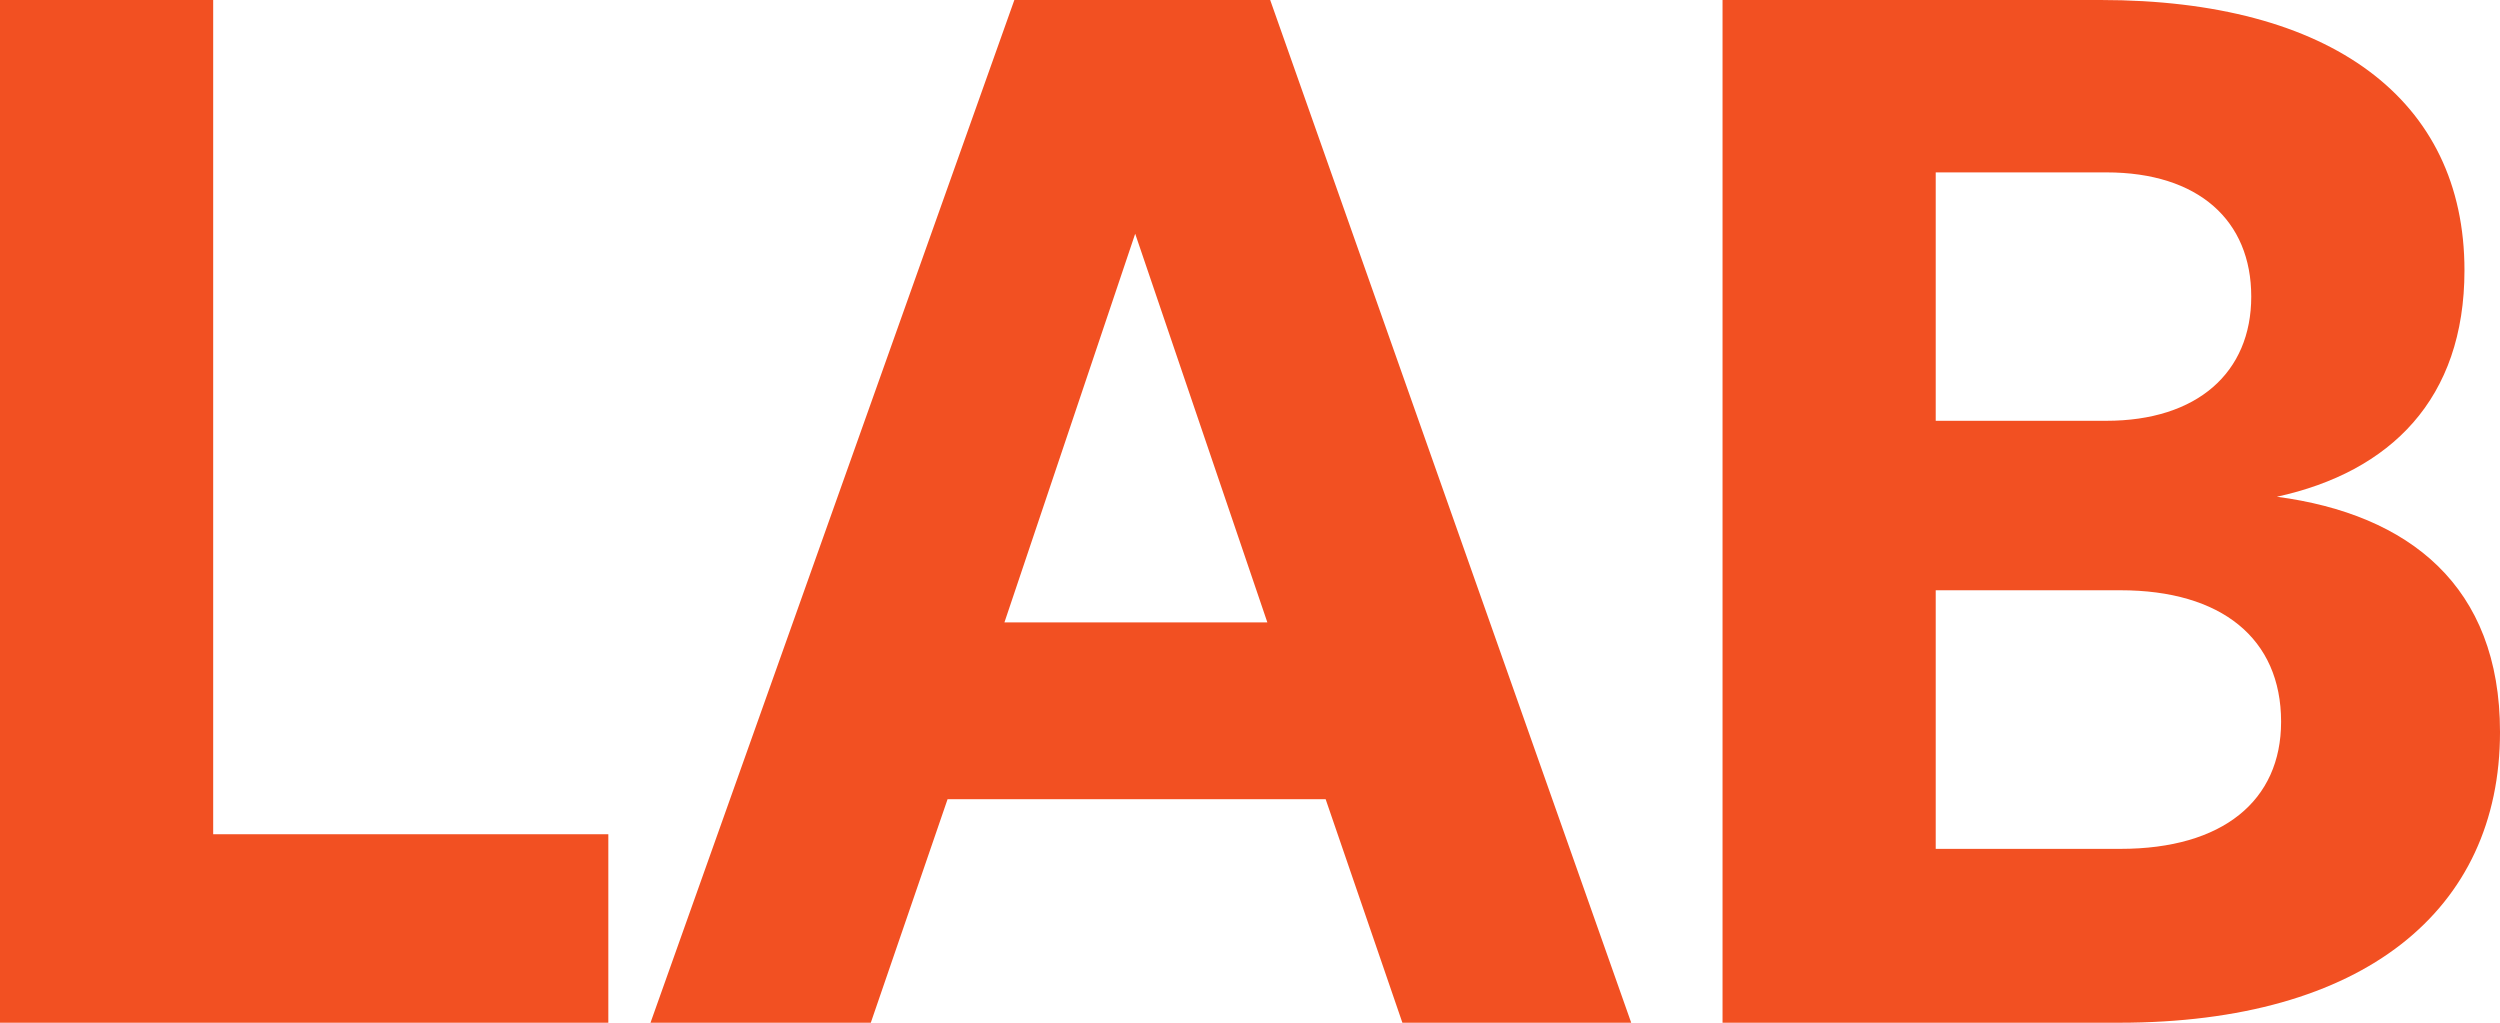
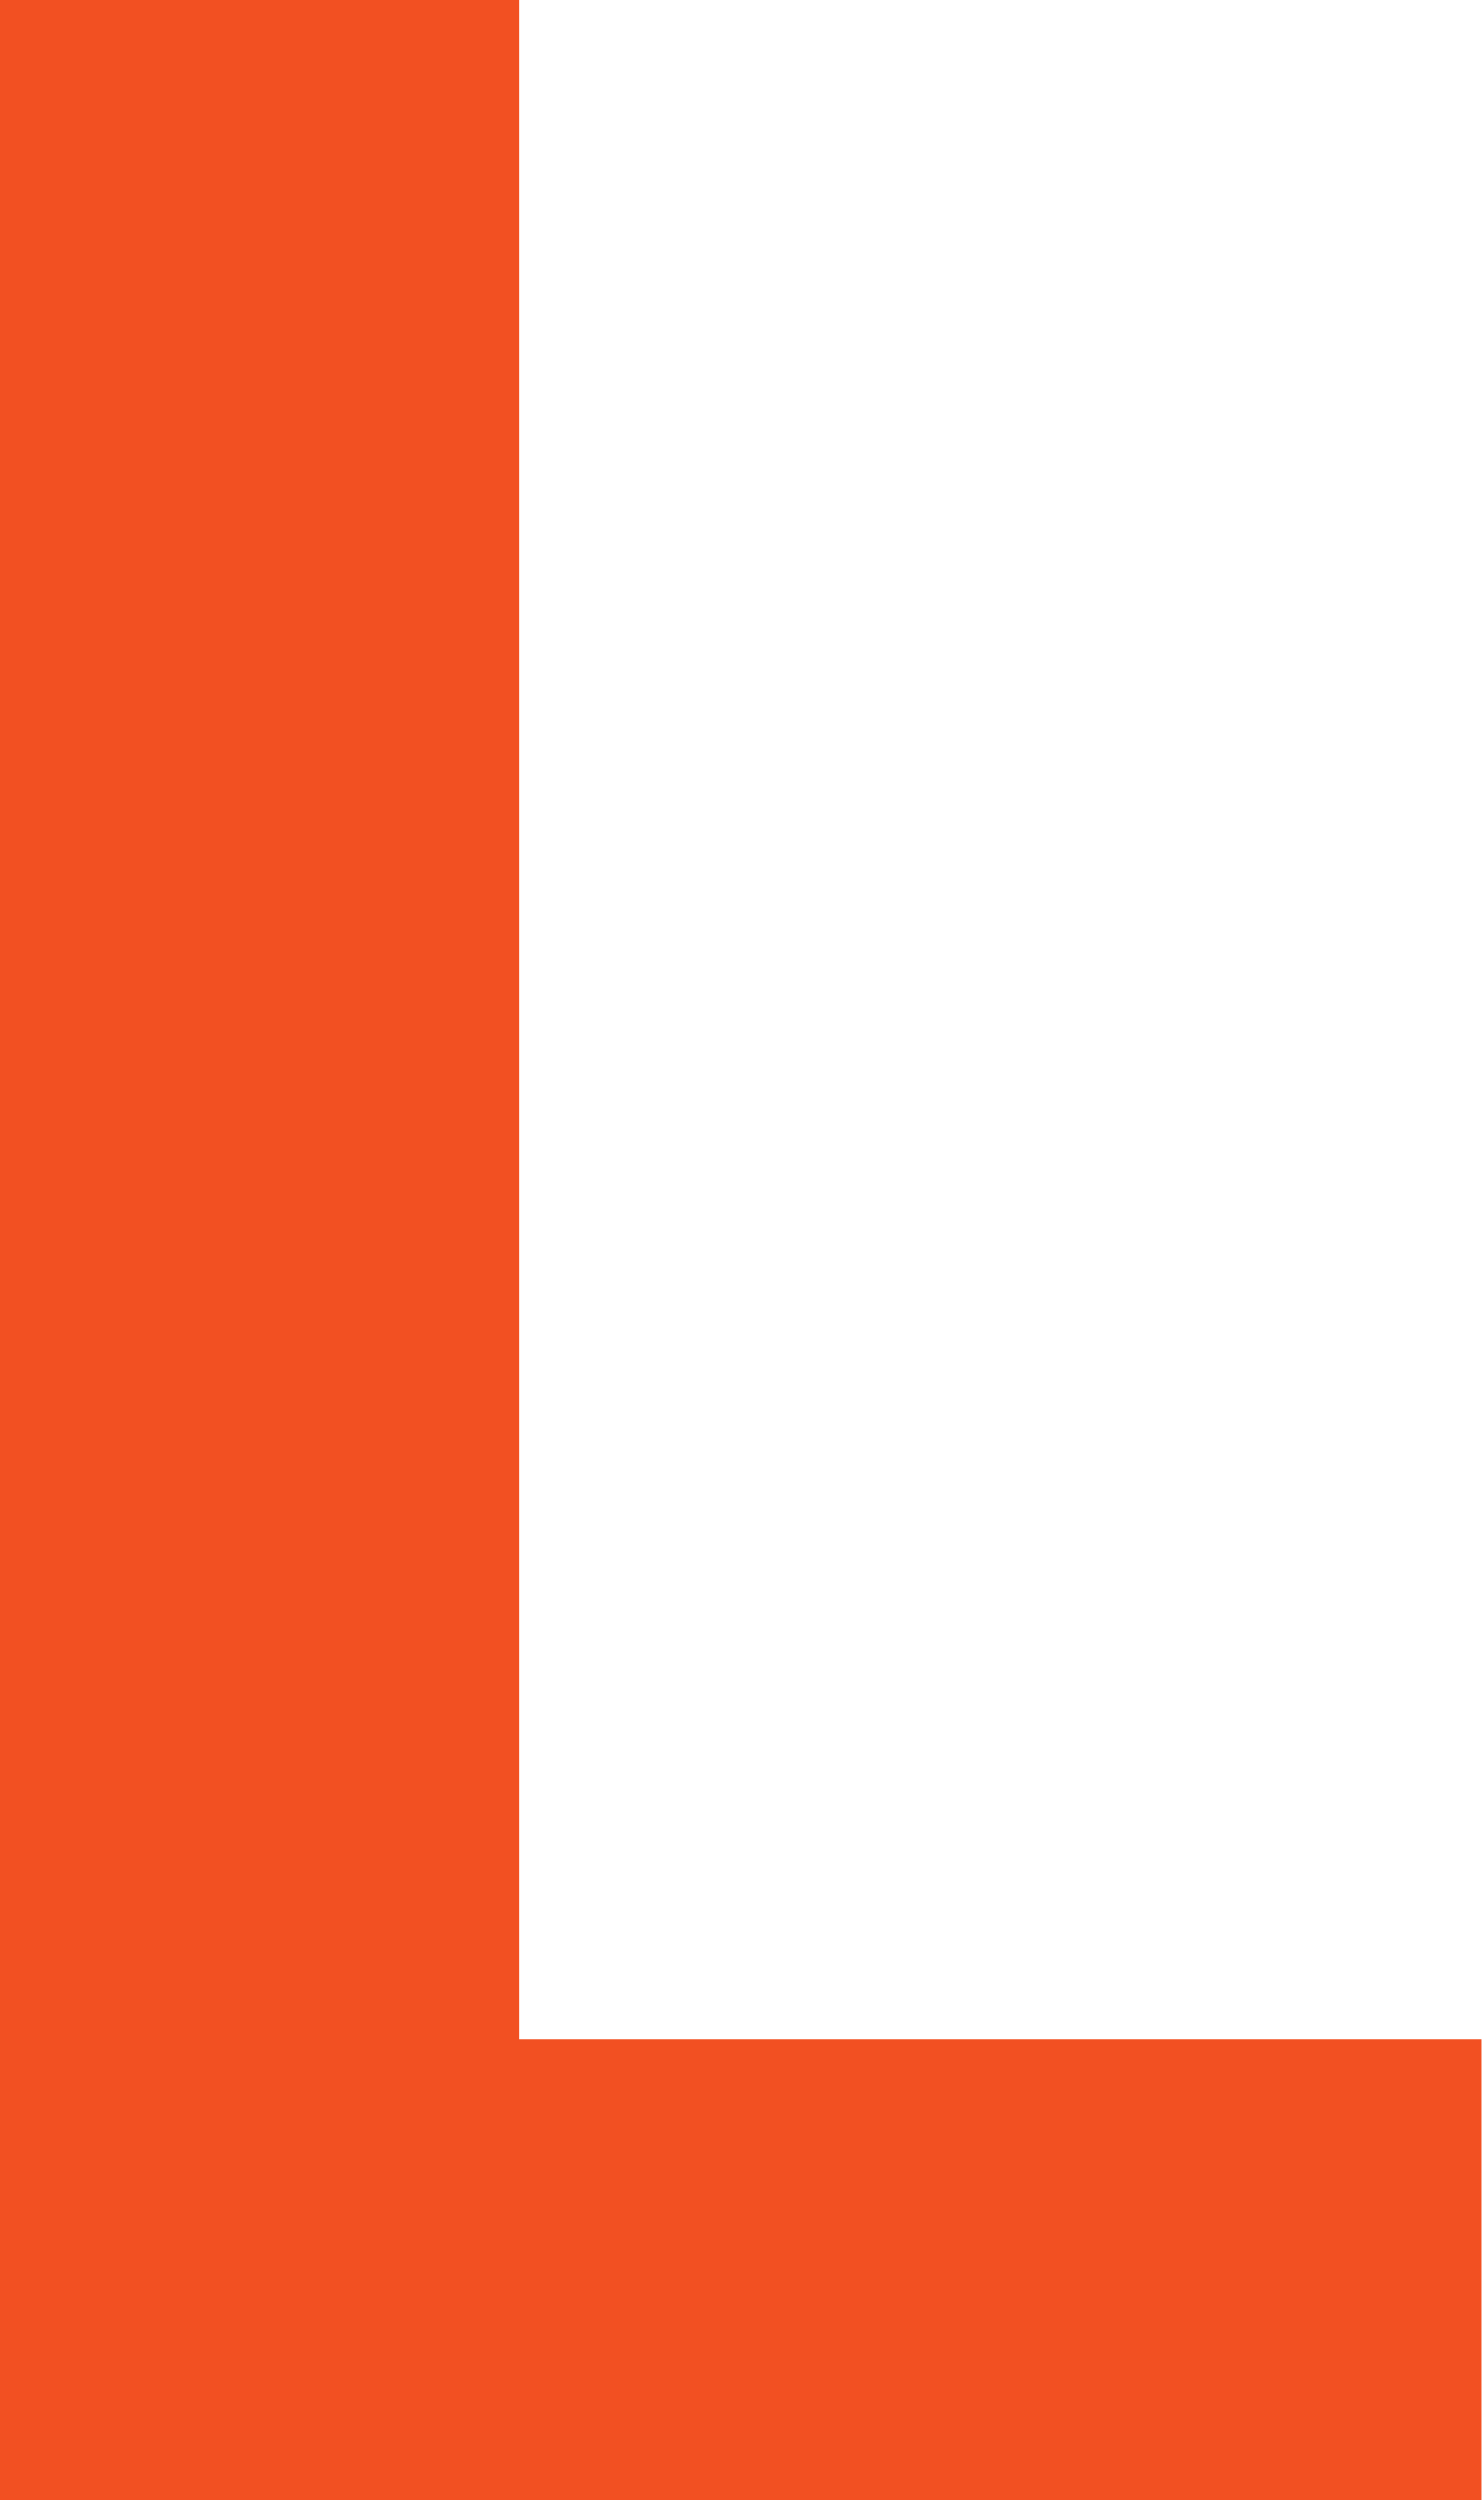
- <svg xmlns="http://www.w3.org/2000/svg" width="66" height="27" viewBox="0 0 66 27" fill="none">
-   <path d="M16.06 27L-2.36041e-06 27L0 0L5.628 4.92057e-07L5.628 22.024L16.06 22.024L16.06 27Z" fill="#F25022" />
-   <path d="M22.989 27L17.173 27L26.779 2.34111e-06L33.533 2.93158e-06L43.064 27L37.023 27L34.997 21.099L25.016 21.099L22.989 27ZM29.969 6.171L26.517 16.431L33.458 16.431L29.969 6.171Z" fill="#F25022" />
-   <path d="M45.475 27L45.475 3.97554e-06L55.456 4.84812e-06C61.535 5.37954e-06 65.062 2.623 65.062 7.136C65.062 10.53 63.111 12.459 60.109 13.114C63.599 13.577 66 15.467 66 19.324C66 24.03 62.398 27 55.944 27L45.475 27ZM55.606 4.551L51.103 4.551L51.103 11.109L55.606 11.109C58.008 11.109 59.433 9.836 59.433 7.83C59.433 5.824 58.045 4.551 55.606 4.551ZM55.981 15.583L51.103 15.583L51.103 22.41L55.981 22.41C58.683 22.41 60.221 21.137 60.221 19.054C60.221 16.856 58.645 15.583 55.981 15.583Z" fill="#F25022" />
+ <svg xmlns="http://www.w3.org/2000/svg" width="16" height="27" viewBox="0 0 16 27" fill="none">
+   <path d="M16 27L-2.36041e-06 27L0 0L5.607 4.90221e-07L5.607 22.024L16 22.024L16 27Z" fill="#F25022" />
</svg>
